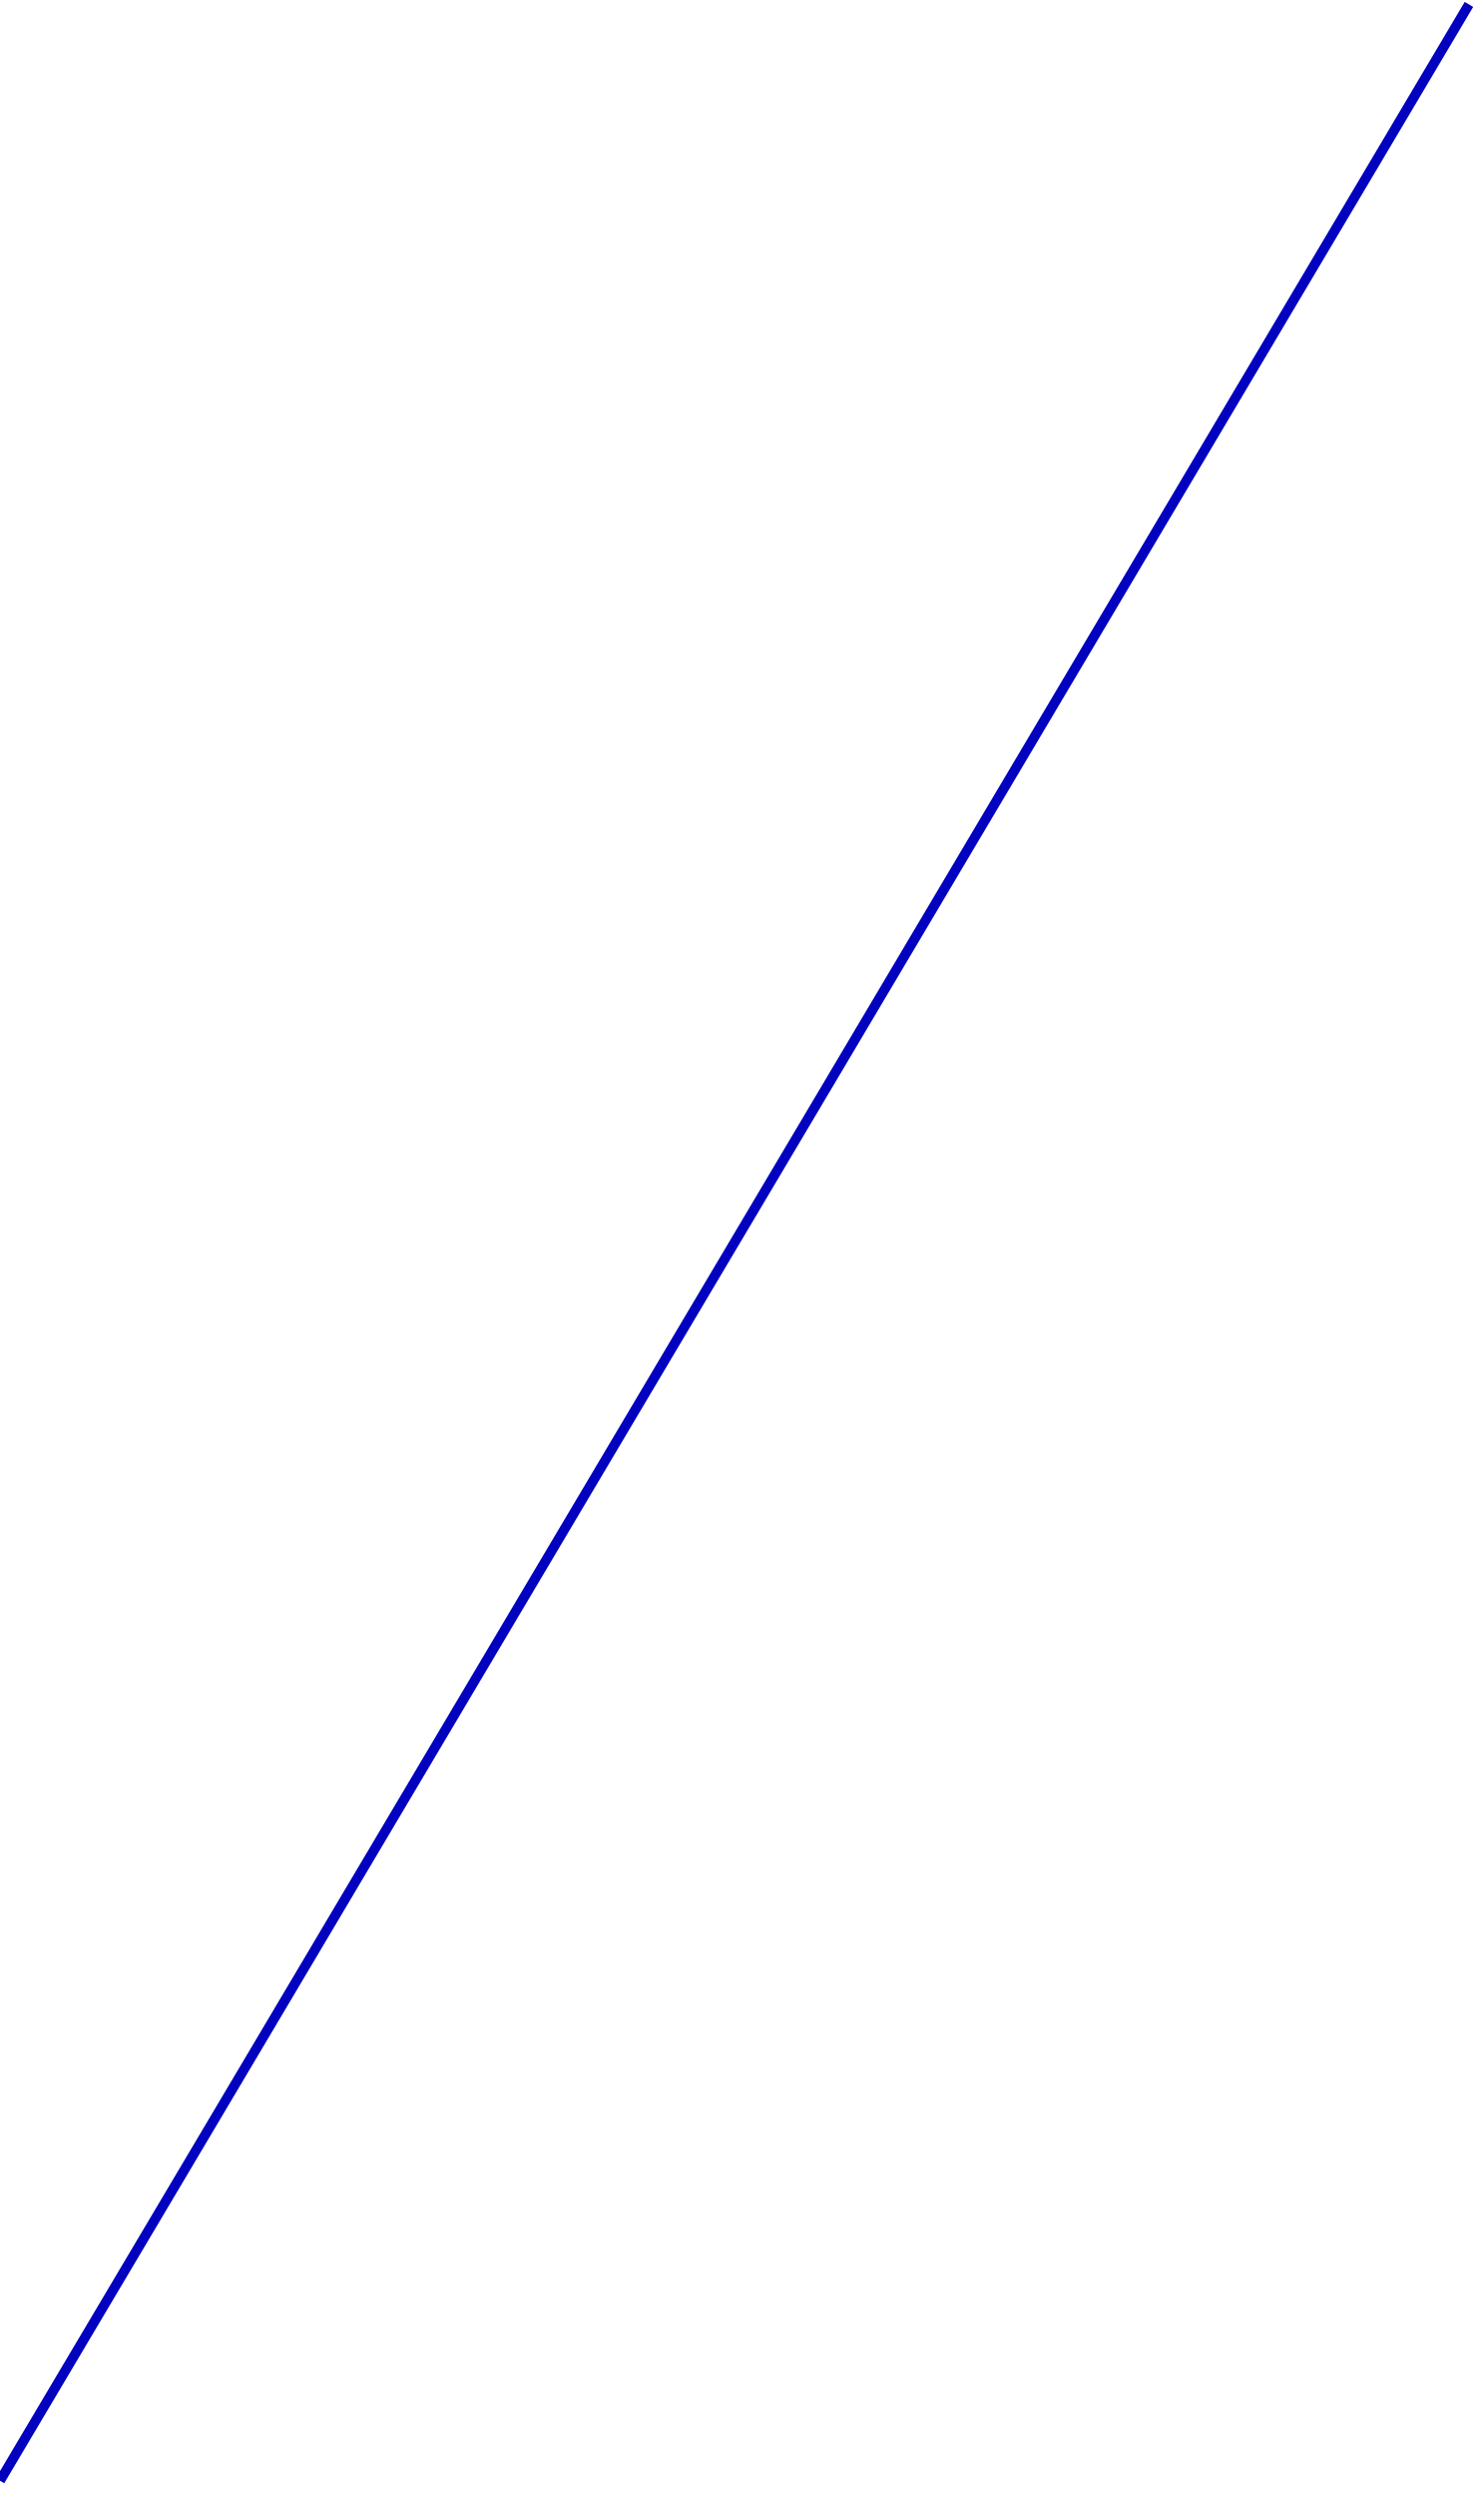
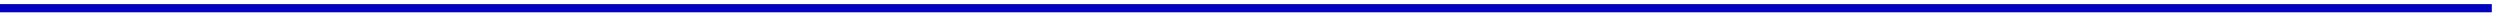
- <svg xmlns="http://www.w3.org/2000/svg" version="1.1" width="151px" height="254px">
-   <g transform="matrix(1 0 0 1 -362 -2100 )">
-     <path d="M 149.545 0.452  L 0 252.548  " stroke-width="1" stroke="#0000bf" fill="none" stroke-opacity="0.996" transform="matrix(1 0 0 1 362 2100 )" />
+ <svg xmlns="http://www.w3.org/2000/svg" version="1.1" width="305px" height="3px">
+   <g transform="matrix(1 0 0 1 -286 -2226 )">
+     <path d="M 0 1  L 304 1  " stroke-width="1" stroke="#0000bf" fill="none" stroke-opacity="0.996" transform="matrix(1 0 0 1 286 2226 )" />
  </g>
</svg>
